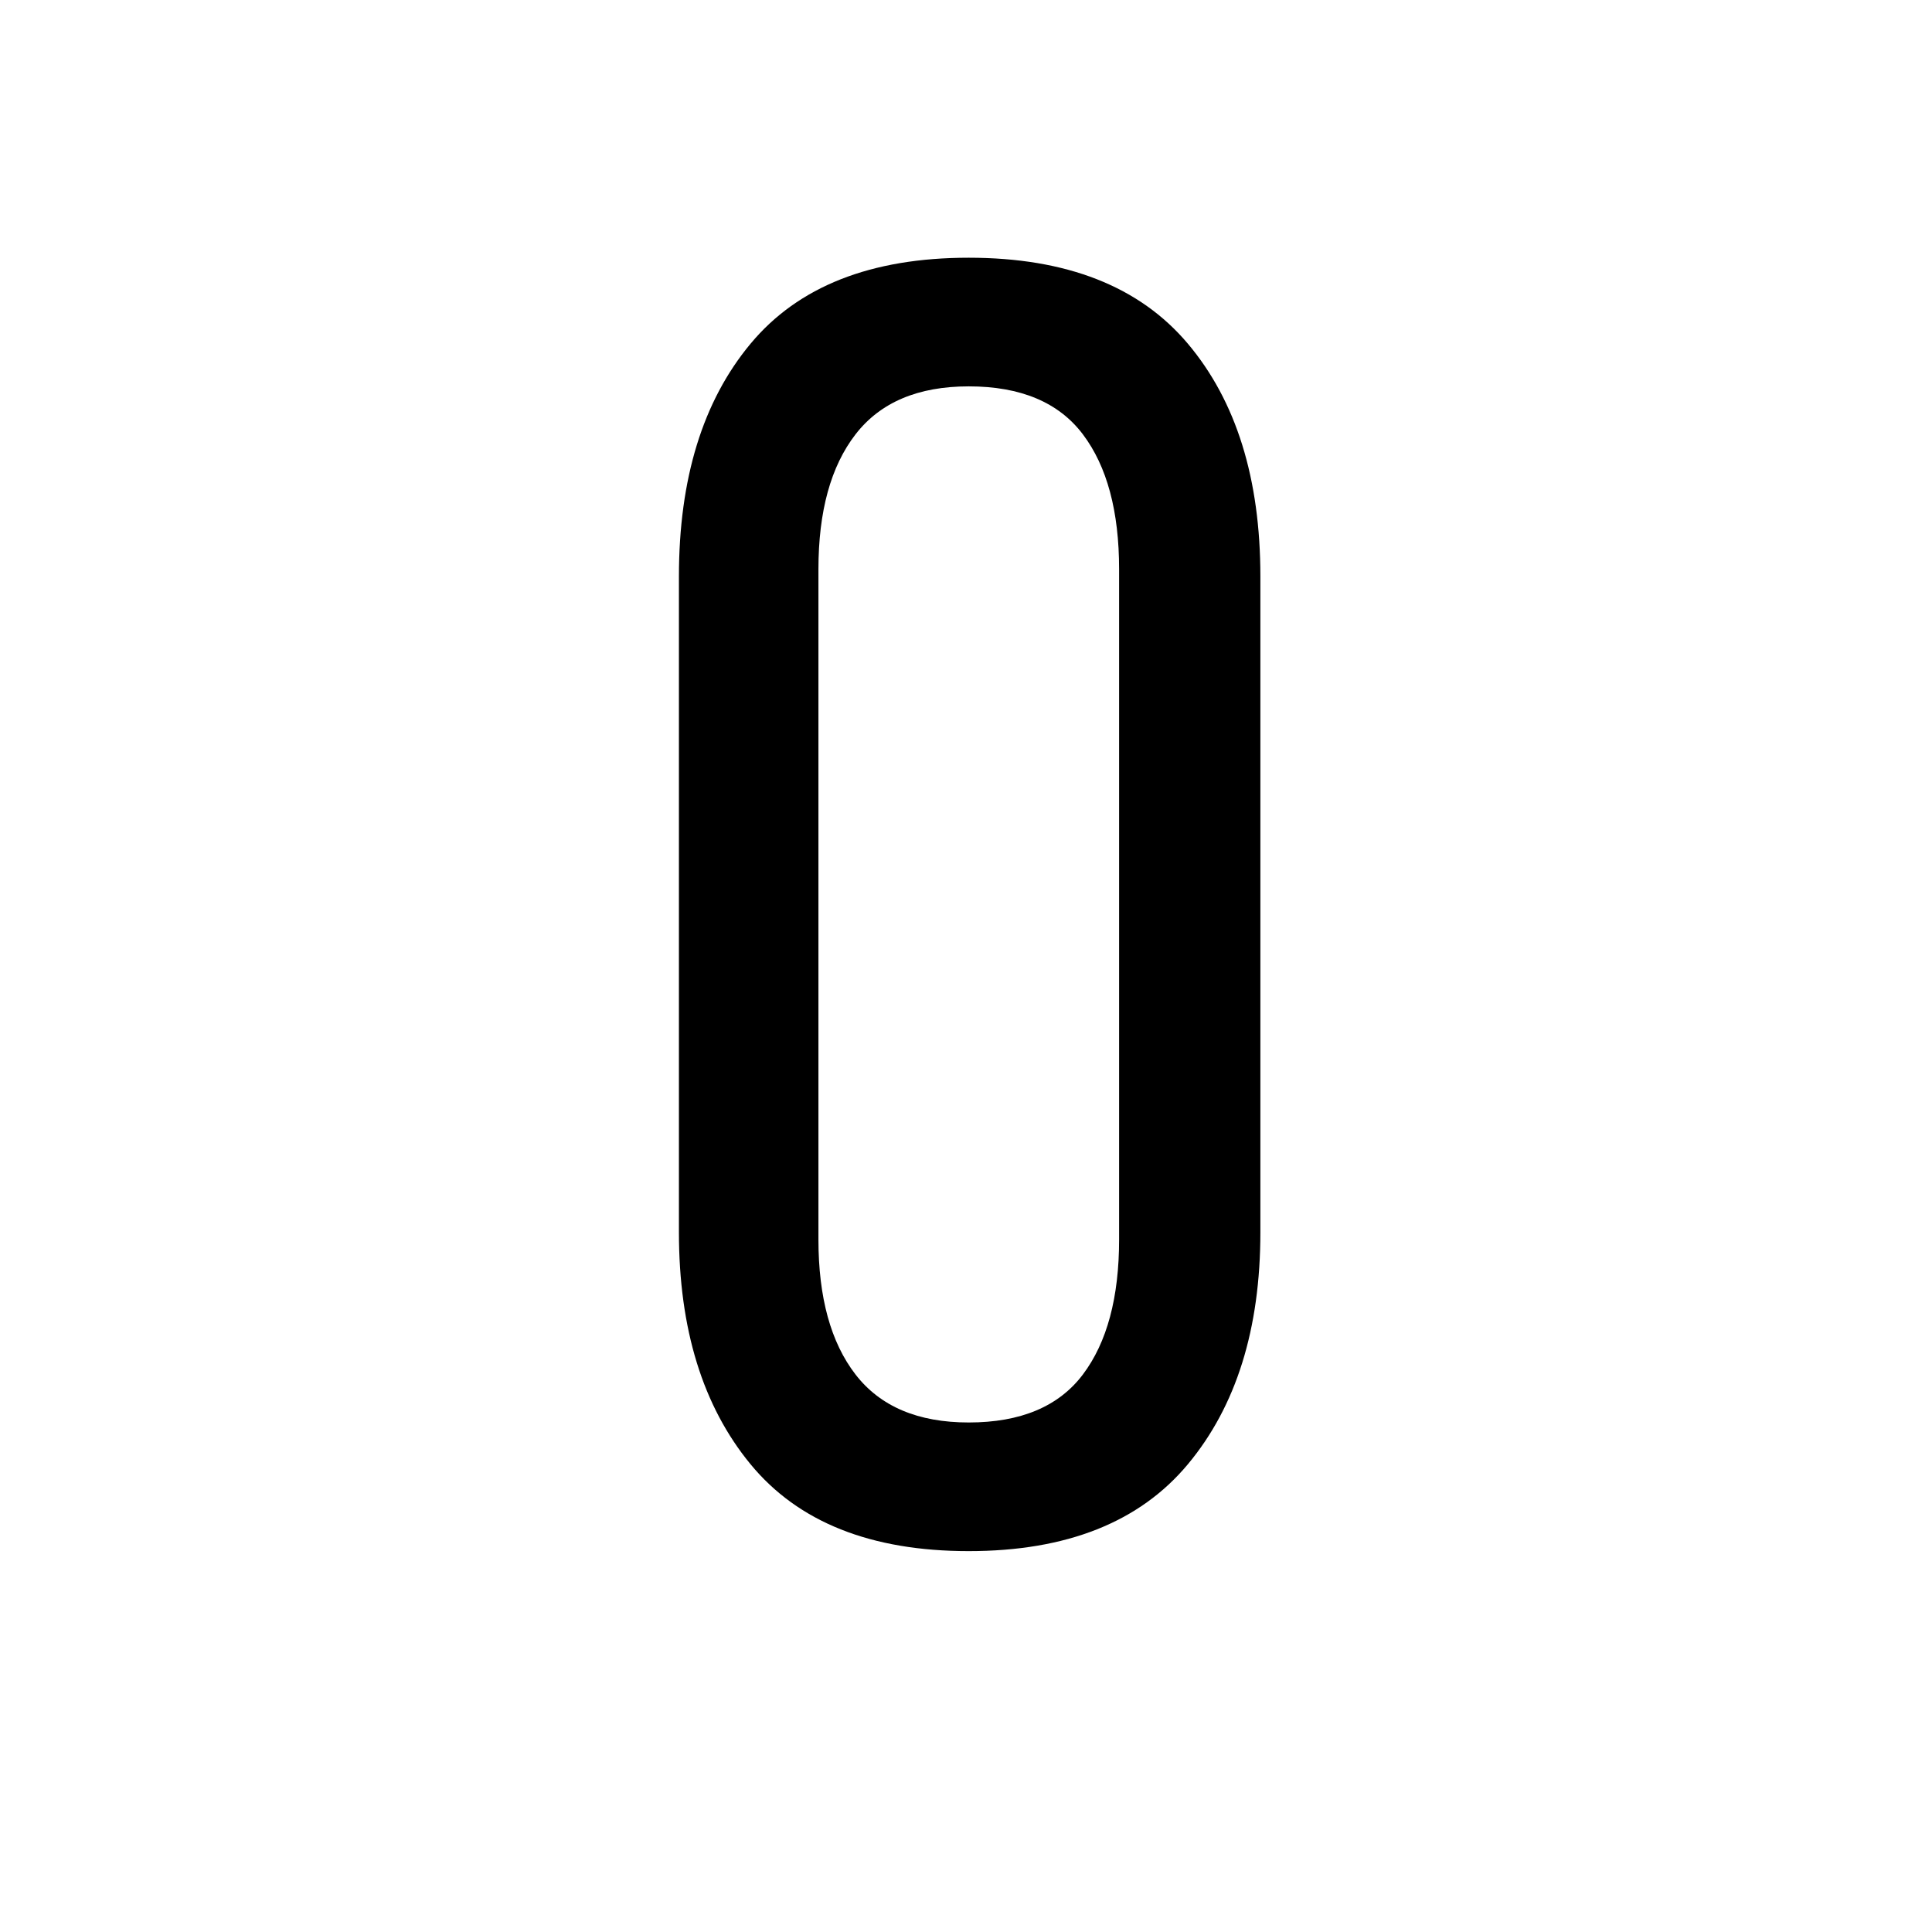
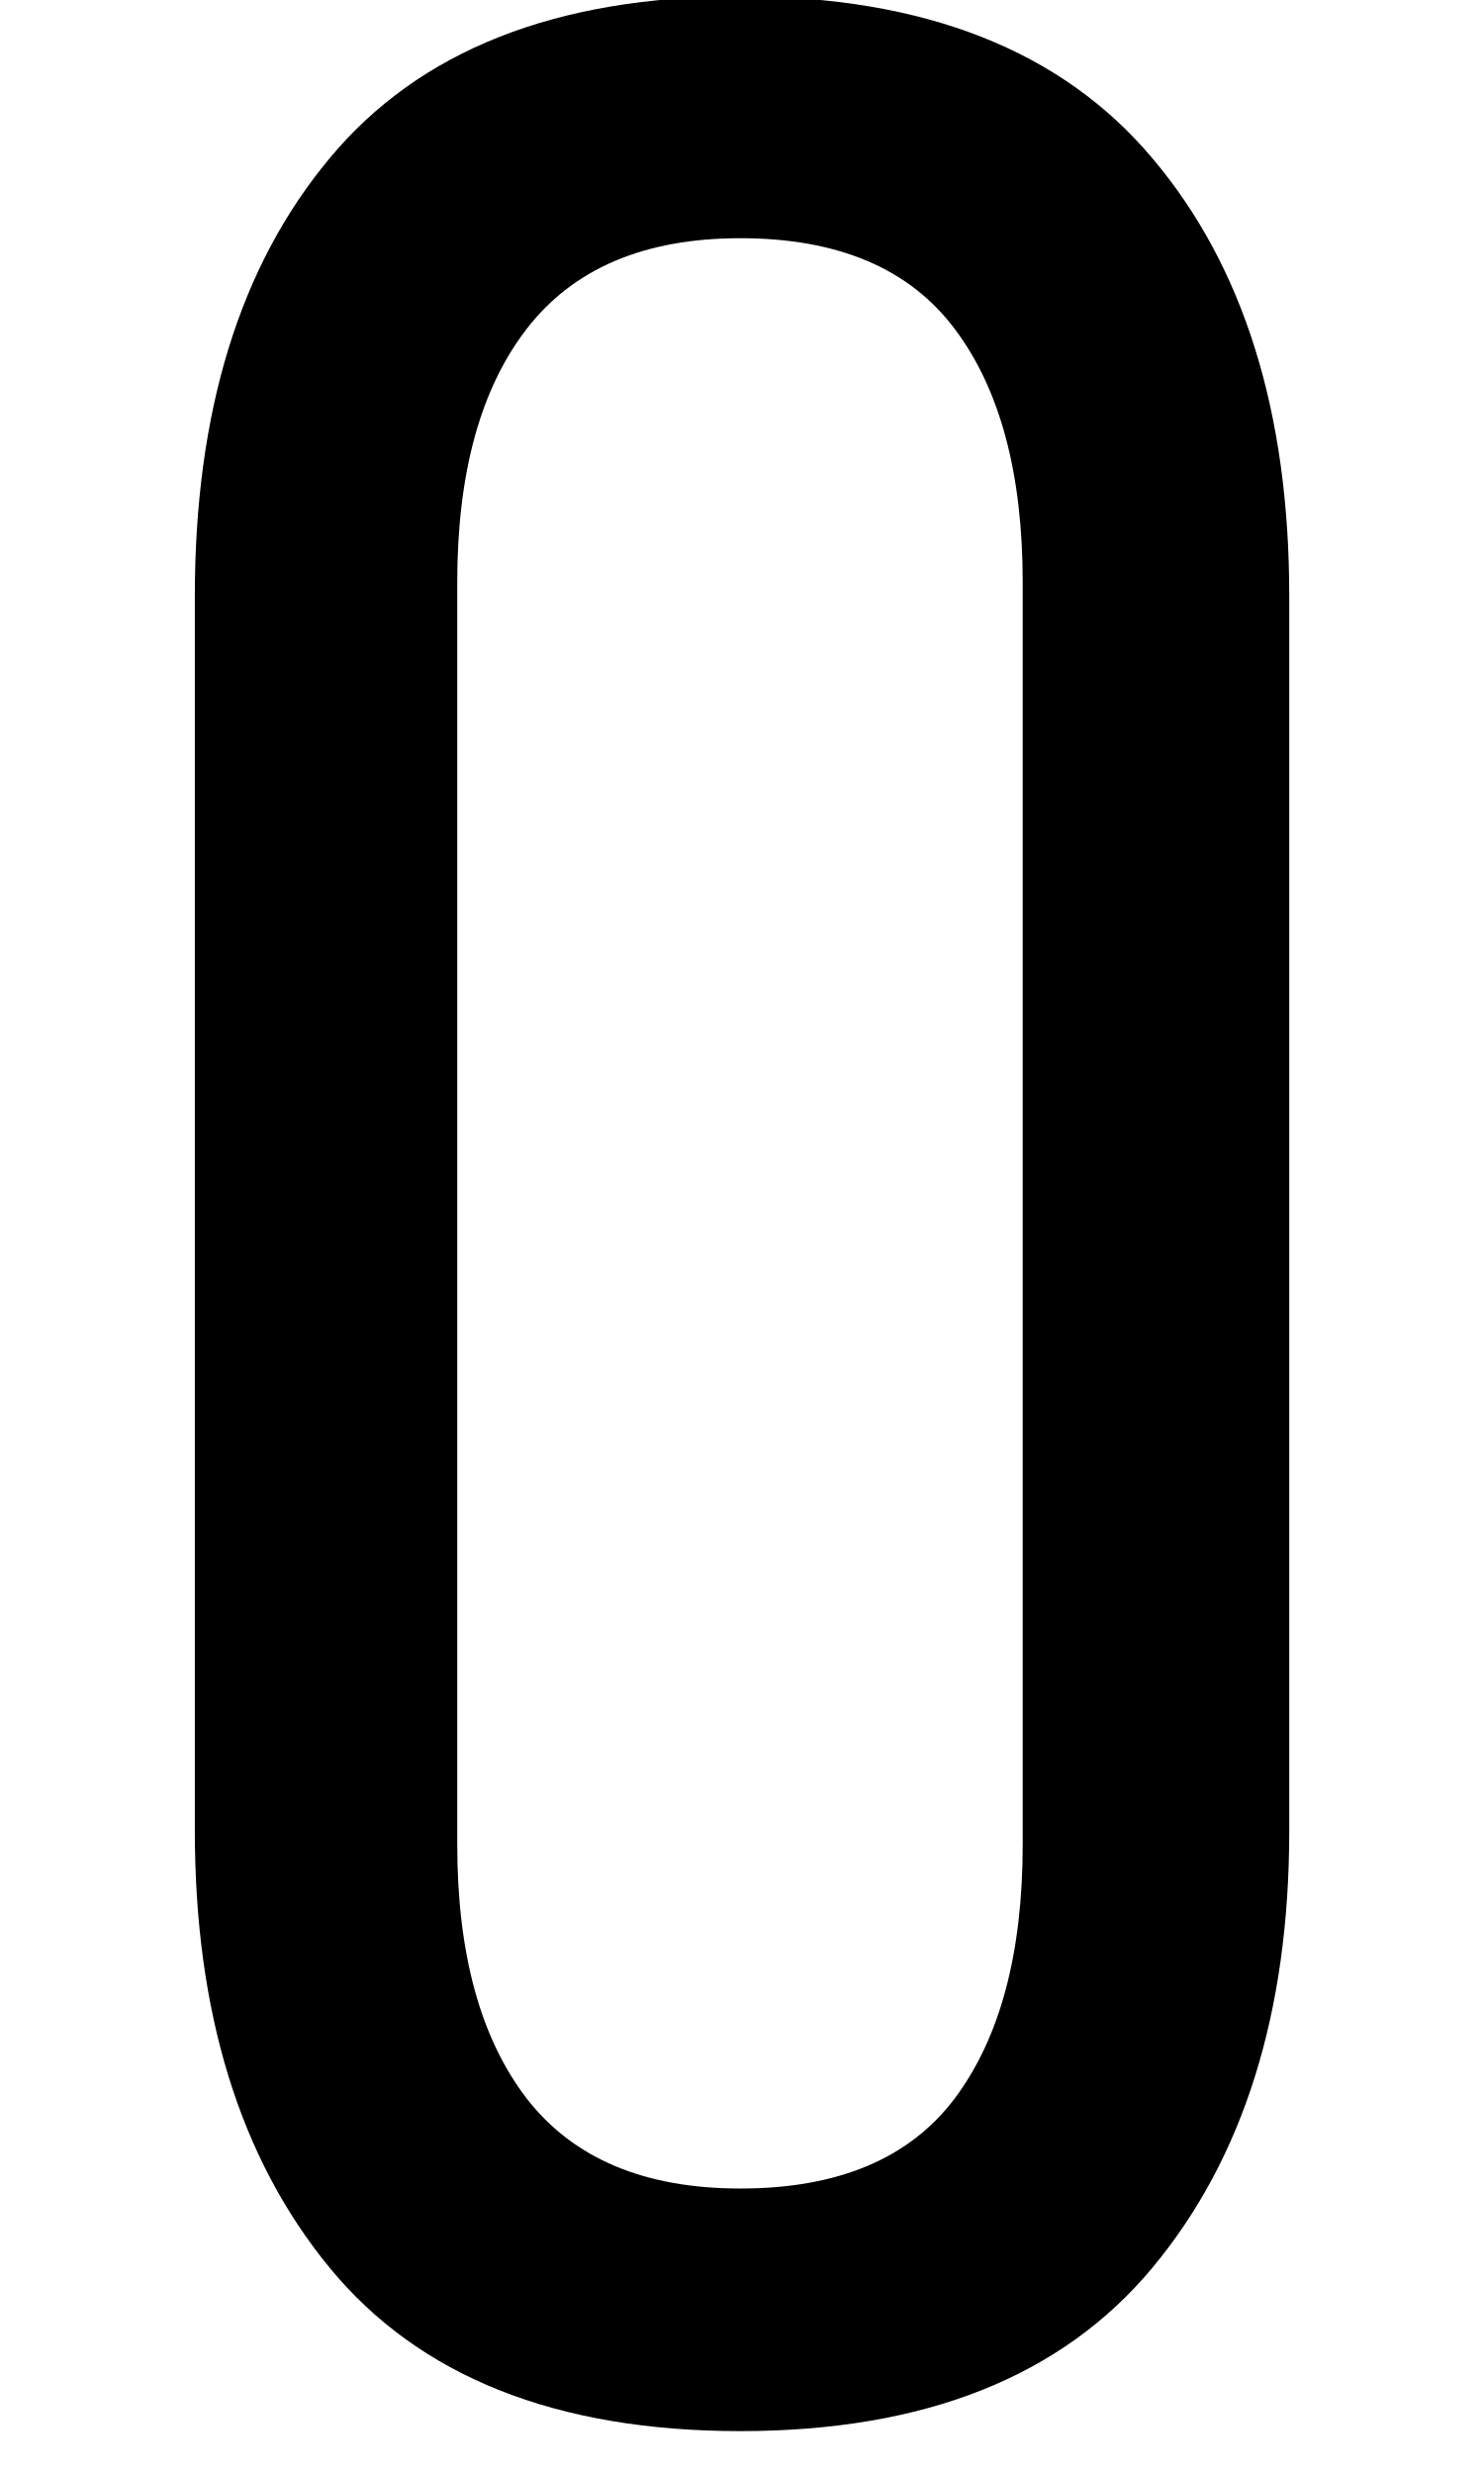
- <svg xmlns="http://www.w3.org/2000/svg" width="375" viewBox="0 0 375 375" height="375" version="1.0">
-   <g>
+ <svg xmlns="http://www.w3.org/2000/svg" width="33.75" viewBox="0 0 33.75 56.25" height="56.25" version="1.0">
+   <defs>
+     <clipPath id="a">
+       <path d="M 4 0 L 30 0 L 30 55.512 L 4 55.512 Z M 4 0" />
+     </clipPath>
+   </defs>
+   <g clip-path="url(#a)">
    <g>
      <g>
-         <path d="M 11.953 -186.703 C 11.953 -205.68 16.582 -220.738 25.844 -231.875 C 35.102 -243.008 49.223 -248.578 68.203 -248.578 C 87.191 -248.578 101.375 -243.008 110.75 -231.875 C 120.125 -220.738 124.812 -205.68 124.812 -186.703 L 124.812 -59.422 C 124.812 -40.672 120.125 -25.664 110.75 -14.406 C 101.375 -3.156 87.191 2.469 68.203 2.469 C 49.223 2.469 35.102 -3.156 25.844 -14.406 C 16.582 -25.664 11.953 -40.672 11.953 -59.422 Z M 39.031 -58.016 C 39.031 -46.766 41.43 -38.031 46.234 -31.812 C 51.035 -25.602 58.359 -22.5 68.203 -22.5 C 78.285 -22.5 85.672 -25.602 90.359 -31.812 C 95.047 -38.031 97.391 -46.766 97.391 -58.016 L 97.391 -188.109 C 97.391 -199.359 95.047 -208.086 90.359 -214.297 C 85.672 -220.504 78.285 -223.609 68.203 -223.609 C 58.359 -223.609 51.035 -220.504 46.234 -214.297 C 41.43 -208.086 39.031 -199.359 39.031 -188.109 Z M 39.031 -58.016" transform="translate(119.826 298.602)" />
+         <g>
+           <path d="M 2.641 -41.172 C 2.641 -45.359 3.66 -48.676 5.703 -51.125 C 7.742 -53.582 10.859 -54.812 15.047 -54.812 C 19.234 -54.812 22.359 -53.582 24.422 -51.125 C 26.492 -48.676 27.531 -45.359 27.531 -41.172 L 27.531 -13.109 C 27.531 -8.973 26.492 -5.66 24.422 -3.172 C 22.359 -0.691 19.234 0.547 15.047 0.547 C 10.859 0.547 7.742 -0.691 5.703 -3.172 C 3.66 -5.66 2.641 -8.973 2.641 -13.109 Z M 8.609 -12.797 C 8.609 -10.316 9.133 -8.391 10.188 -7.016 C 11.25 -5.648 12.867 -4.969 15.047 -4.969 C 17.266 -4.969 18.891 -5.648 19.922 -7.016 C 20.953 -8.391 21.469 -10.316 21.469 -12.797 L 21.469 -41.484 C 21.469 -43.961 20.953 -45.883 19.922 -47.25 C 18.891 -48.625 17.266 -49.312 15.047 -49.312 C 12.867 -49.312 11.25 -48.625 10.188 -47.25 C 9.133 -45.883 8.609 -43.961 8.609 -41.484 Z M 8.609 -12.797" transform="translate(1.79 54.728)" />
+         </g>
      </g>
    </g>
  </g>
</svg>
